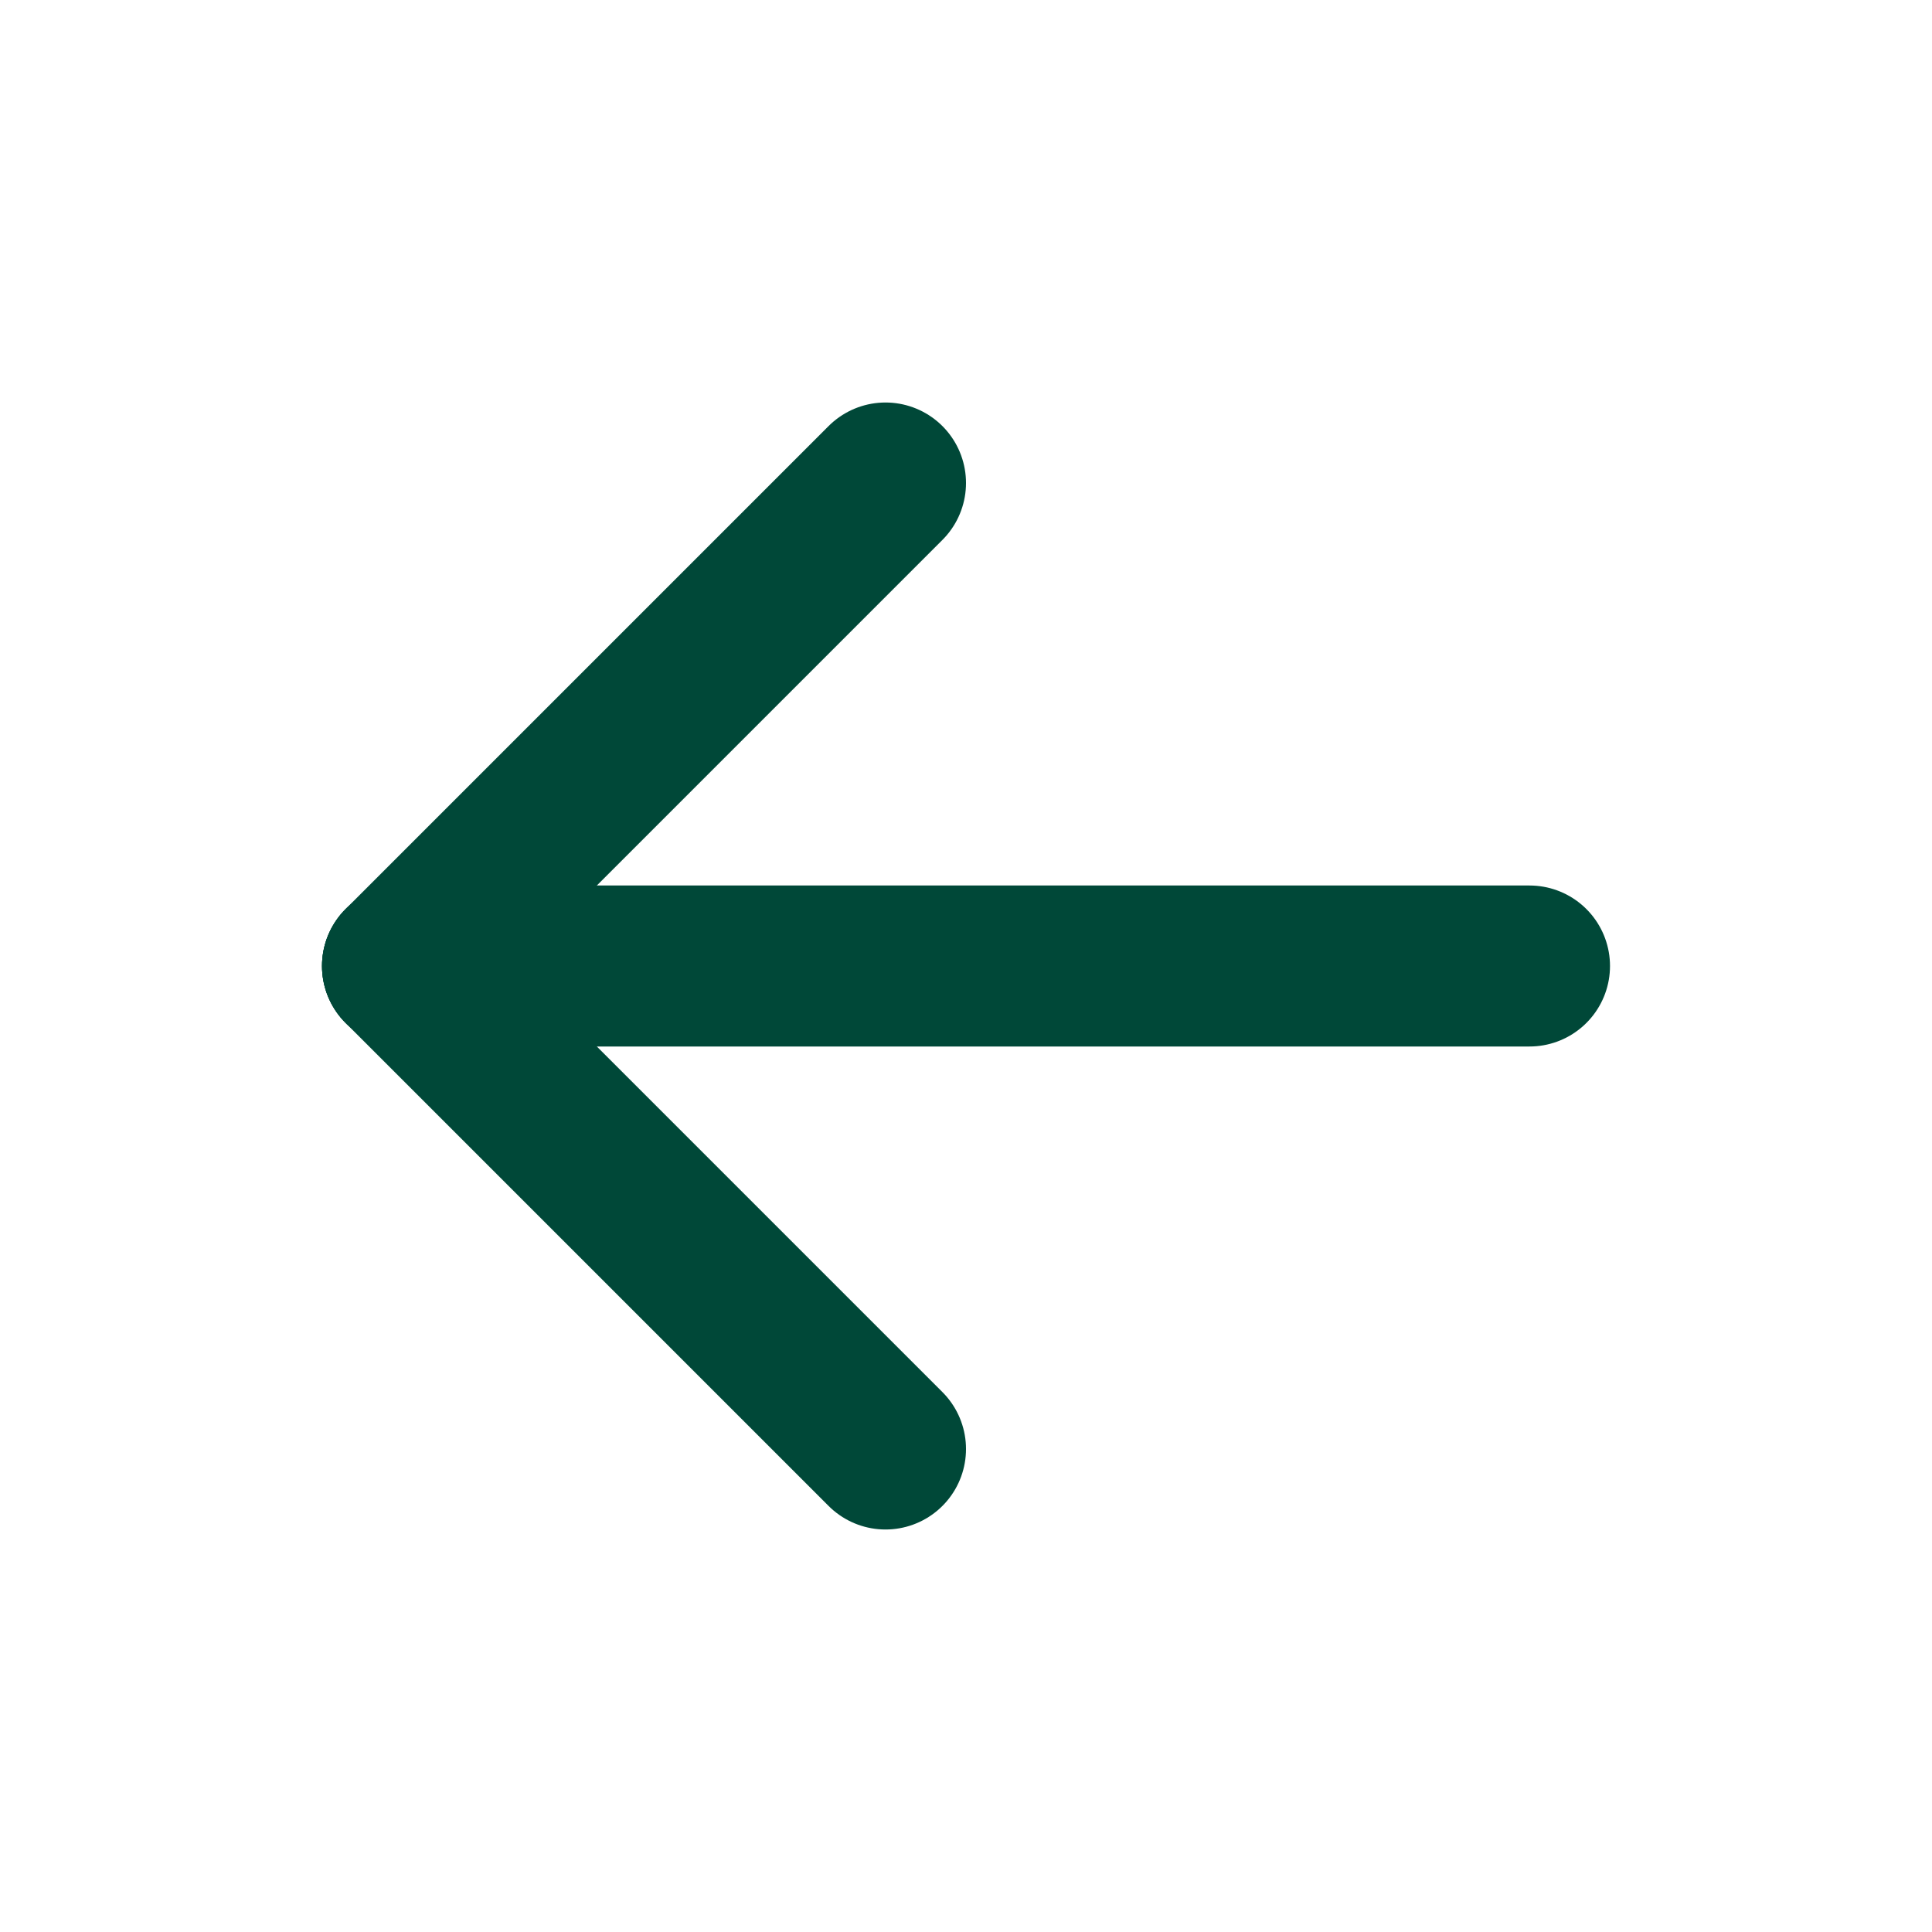
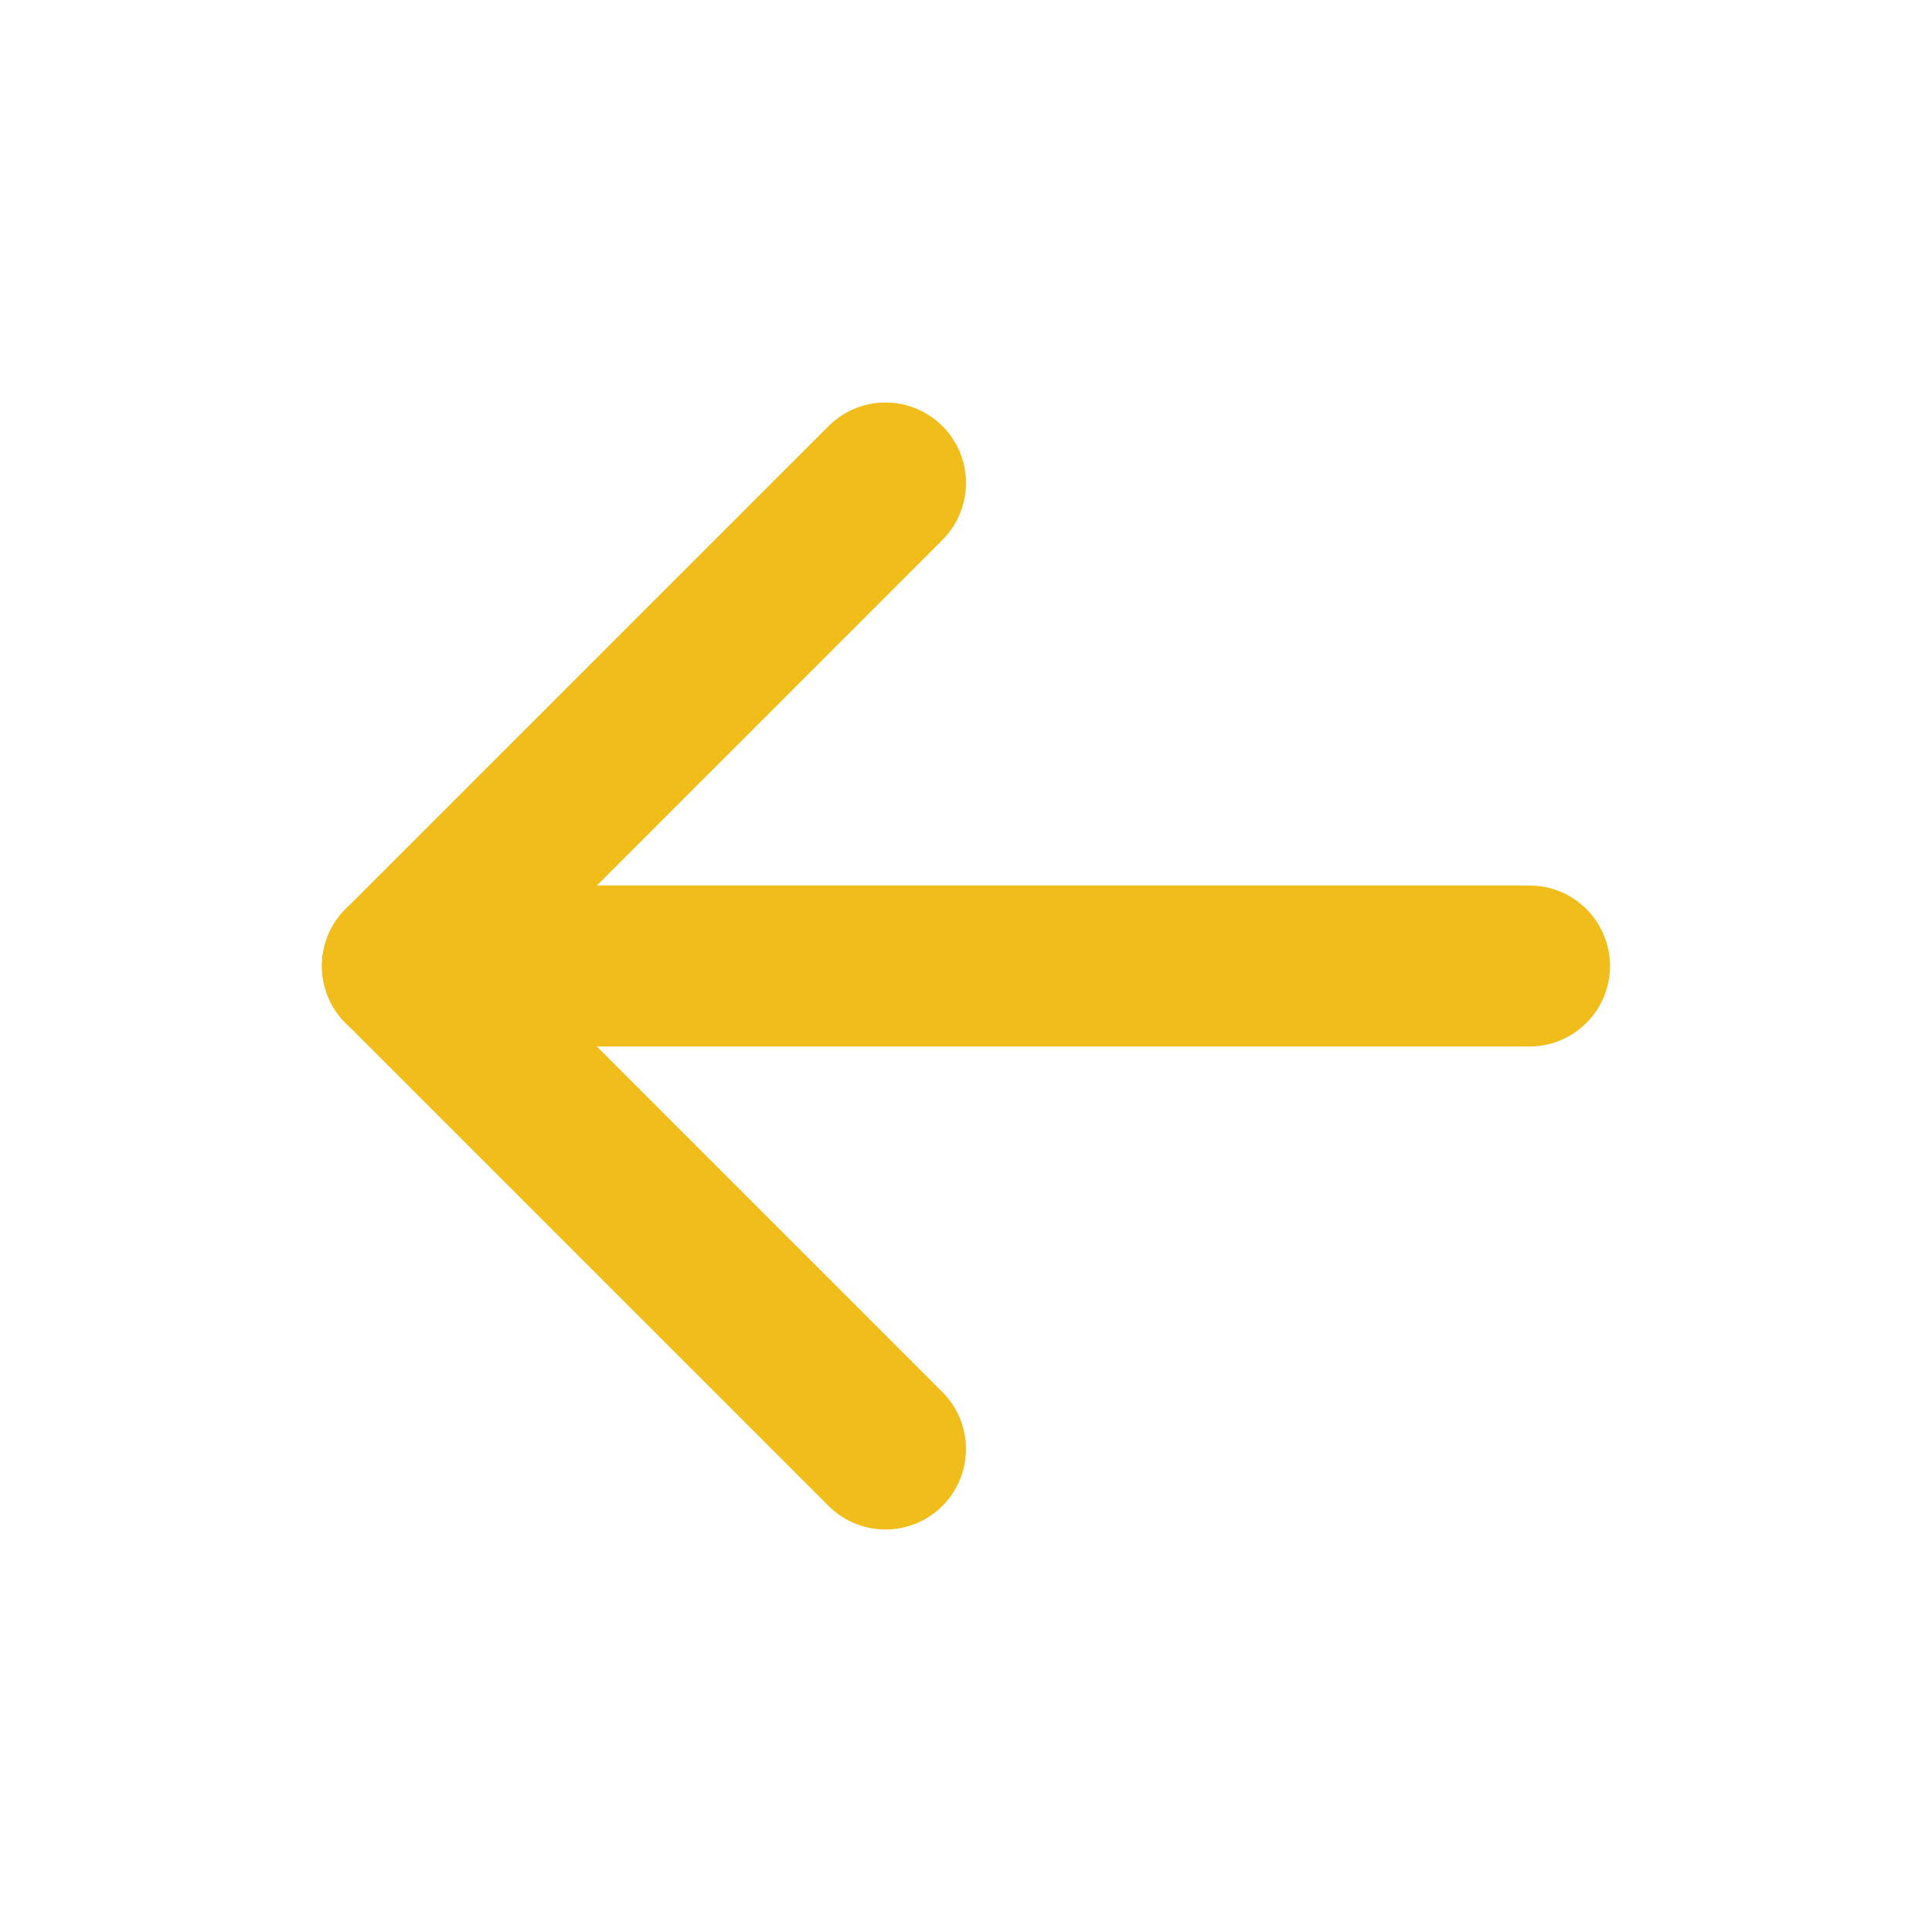
- <svg xmlns="http://www.w3.org/2000/svg" width="24" height="24" viewBox="0 0 24 24" fill="none" stroke="#004838" stroke-width="2" stroke-linecap="round" stroke-linejoin="round" class="icon icon-tabler icons-tabler-outline icon-tabler-arrow-left">
+ <svg xmlns="http://www.w3.org/2000/svg" width="24" height="24" viewBox="0 0 24 24" fill="none" stroke="#f0bd1a" stroke-width="2" stroke-linecap="round" stroke-linejoin="round" class="icon icon-tabler icons-tabler-outline icon-tabler-arrow-left">
  <path stroke="none" d="M0 0h24v24H0z" fill="none" />
  <path d="M5 12l14 0" />
  <path d="M5 12l6 6" />
  <path d="M5 12l6 -6" />
</svg>
